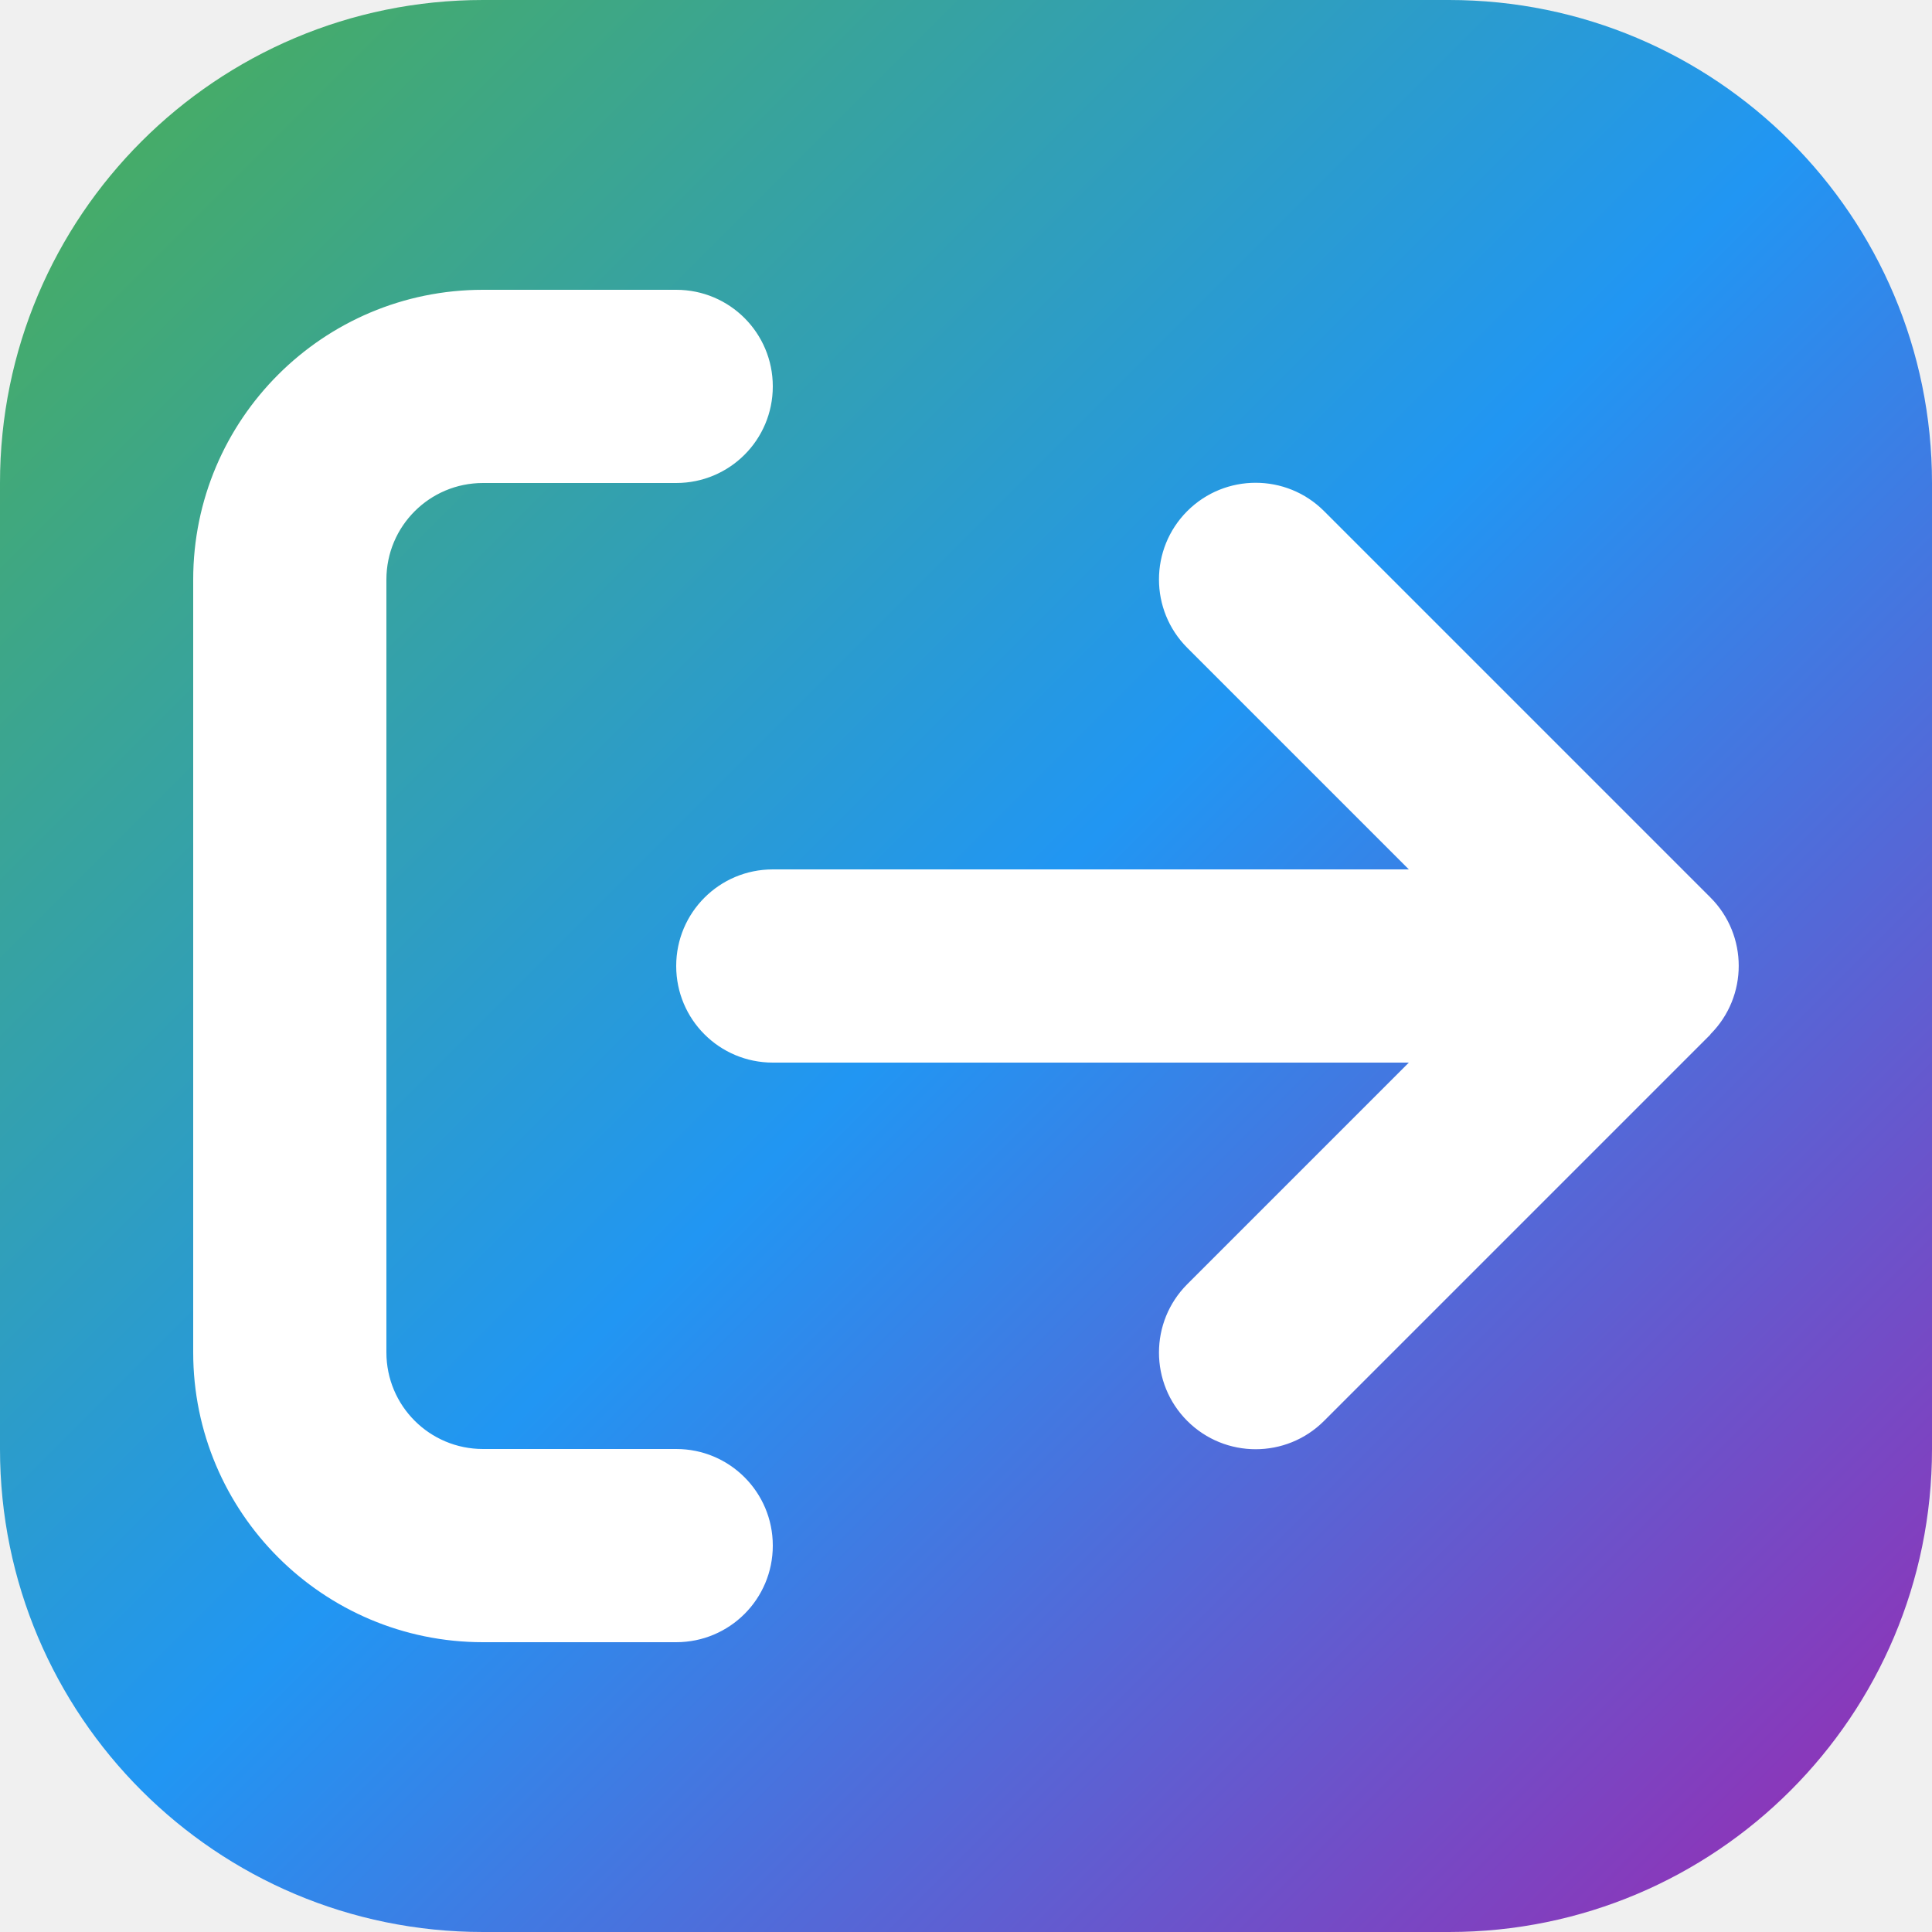
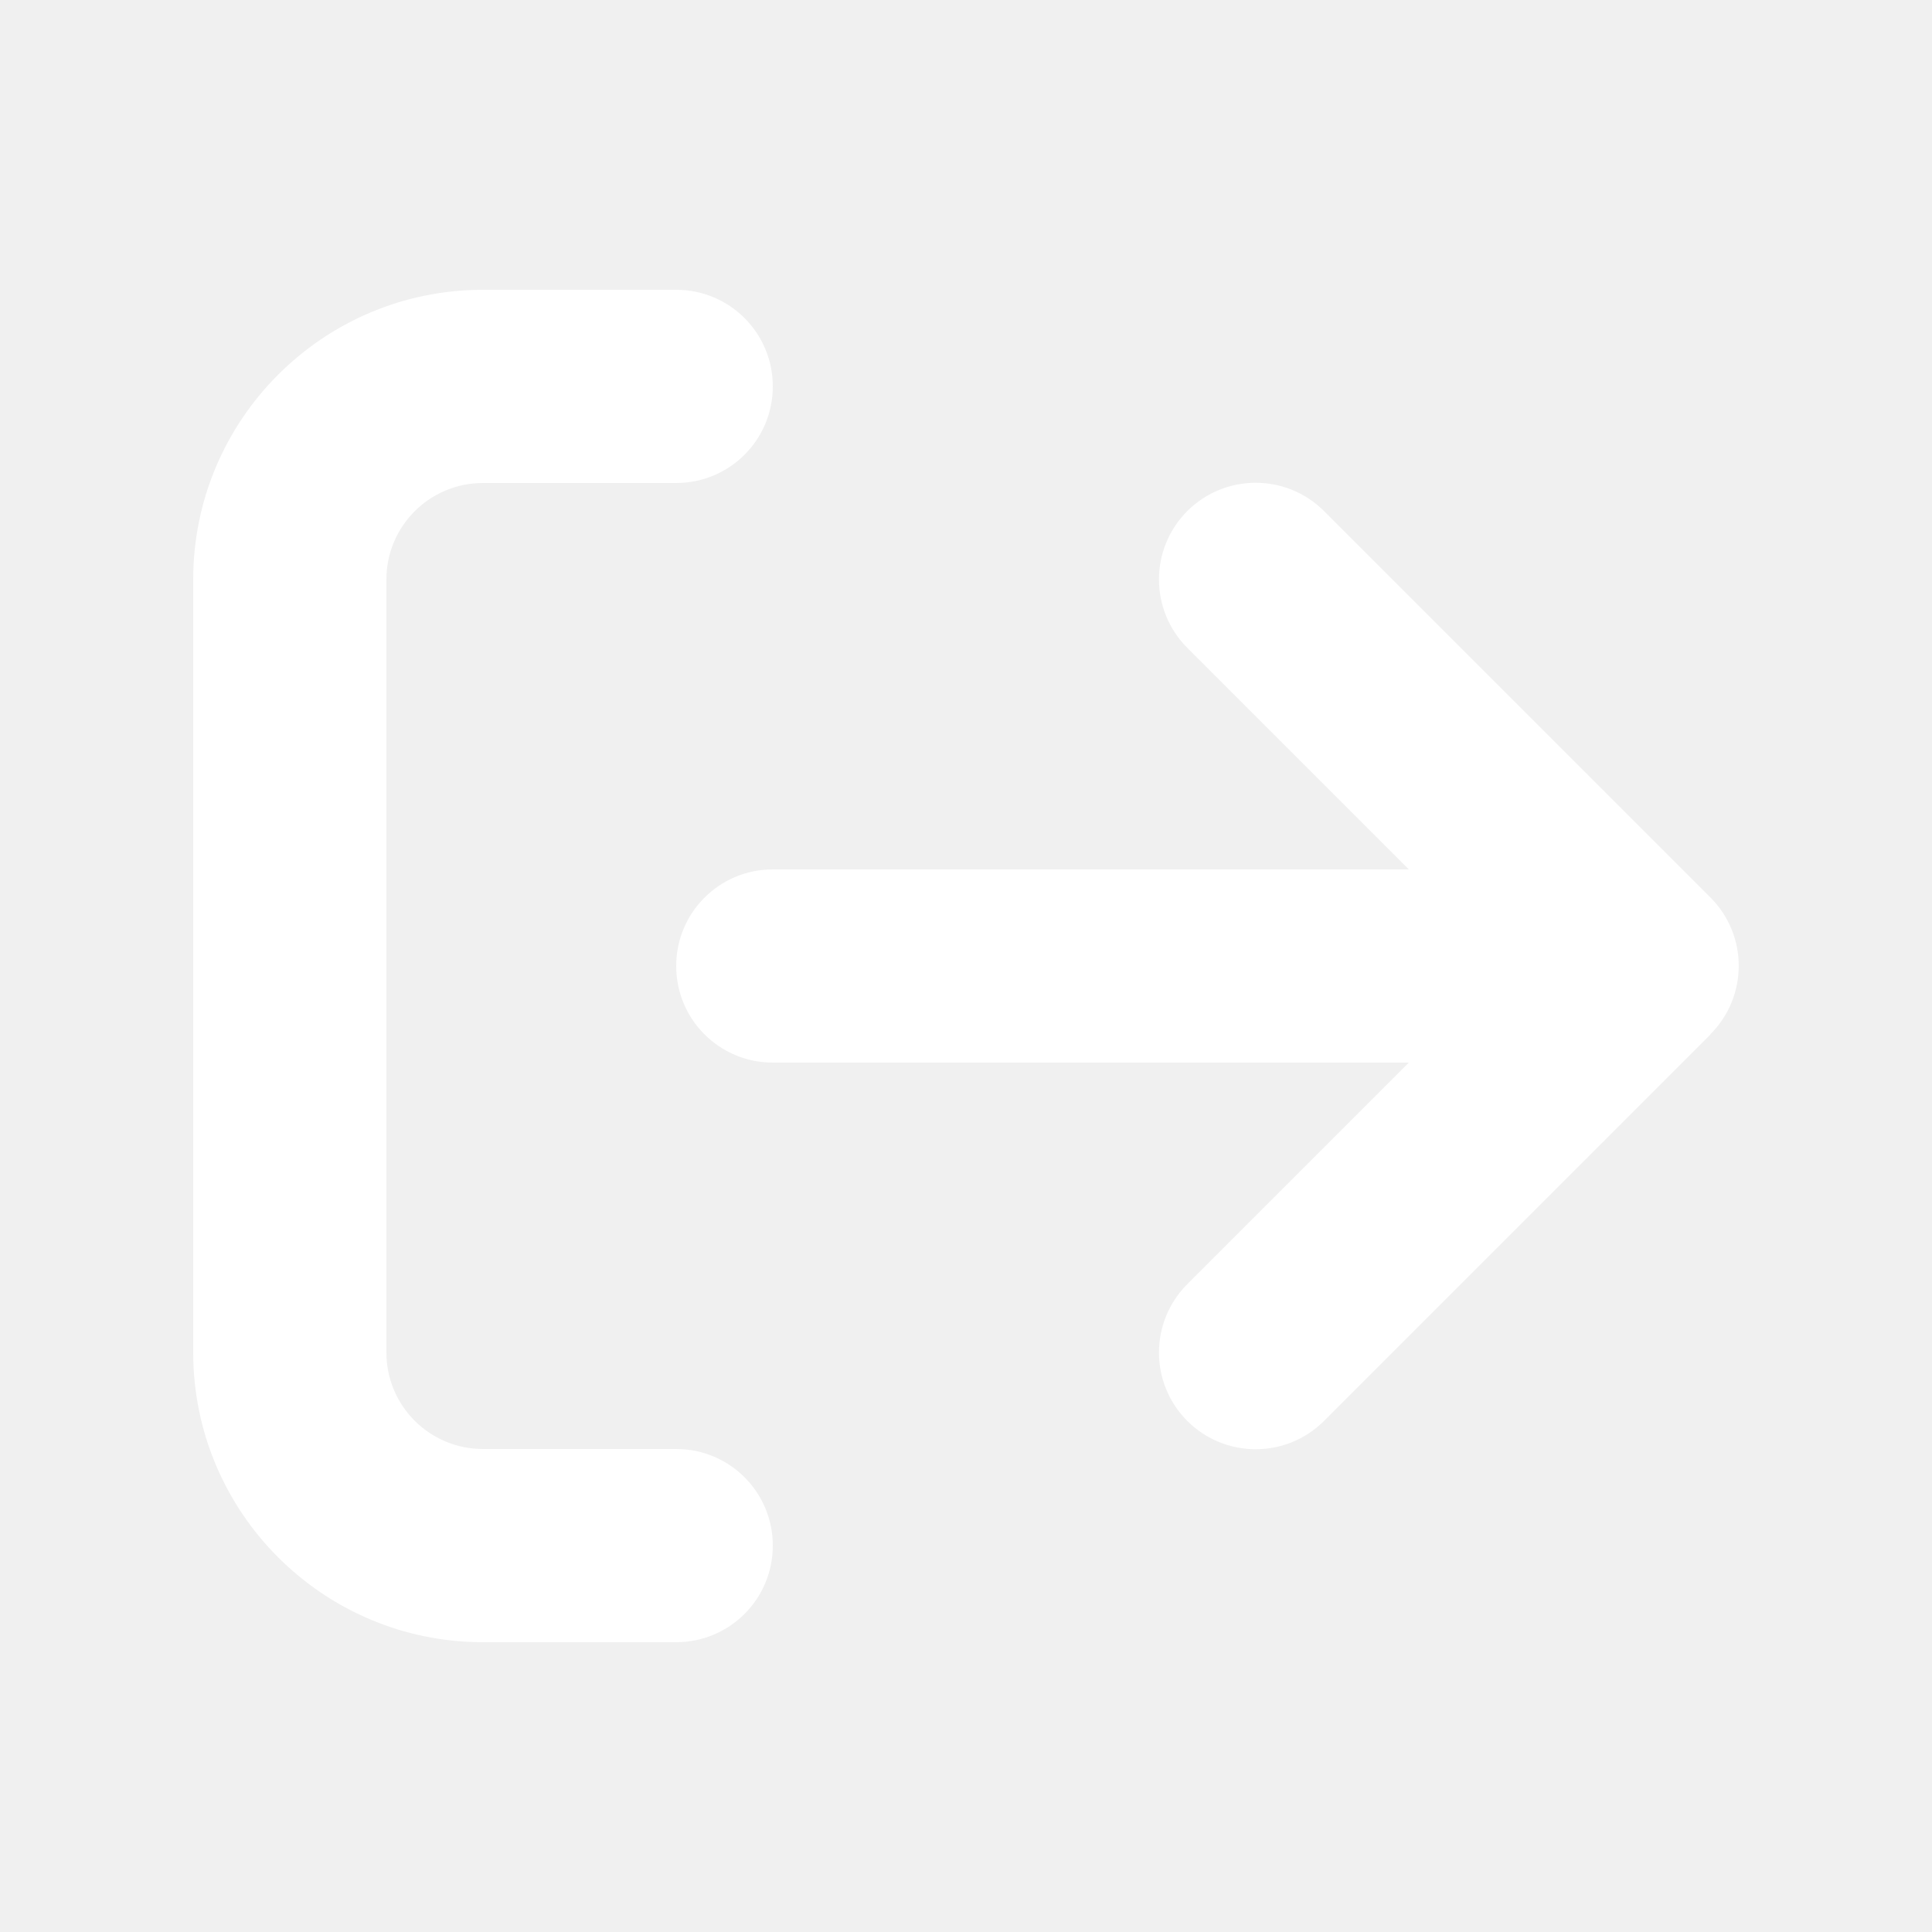
- <svg xmlns="http://www.w3.org/2000/svg" viewBox="0 0 640 640" width="128" height="128">
-   <defs>
-     <linearGradient id="dermai-gradient" x1="0%" y1="0%" x2="100%" y2="100%">
-       <stop offset="0%" stop-color="#4CAF50" />
-       <stop offset="50%" stop-color="#2196F3" />
-       <stop offset="100%" stop-color="#9C27B0" />
-     </linearGradient>
-   </defs>
-   <rect width="640" height="640" rx="160" fill="url(#dermai-gradient)" />
-   <path fill="white" d="M224 160C241.7 160 256 145.7 256 128C256 110.3 241.7 96 224 96L160 96C107 96 64 139 64 192L64 448C64 501 107 544 160 544L224 544C241.7 544 256 529.7 256 512C256 494.3 241.7 480 224 480L160 480C142.3 480 128 465.7 128 448L128 192C128 174.3 142.3 160 160 160L224 160zM566.6 342.6C579.1 330.1 579.1 309.8 566.6 297.3L438.6 169.3C426.1 156.8 405.8 156.8 393.3 169.3C380.8 181.8 380.8 202.1 393.3 214.6L466.7 288L256 288C238.3 288 224 302.3 224 320C224 337.7 238.3 352 256 352L466.7 352L393.3 425.4C380.8 437.9 380.8 458.2 393.3 470.7C405.8 483.2 426.1 483.2 438.6 470.7L566.6 342.7z" />
+ <svg xmlns="http://www.w3.org/2000/svg" viewBox="0 0 640 640" fill="white">
+   <path d="M224 160C241.7 160 256 145.7 256 128C256 110.3 241.7 96 224 96L160 96C107 96 64 139 64 192L64 448C64 501 107 544 160 544L224 544C241.7 544 256 529.7 256 512C256 494.3 241.7 480 224 480L160 480C142.3 480 128 465.7 128 448L128 192C128 174.3 142.3 160 160 160L224 160zM566.6 342.6C579.1 330.1 579.1 309.8 566.6 297.3L438.6 169.3C426.1 156.8 405.8 156.8 393.3 169.3C380.8 181.8 380.8 202.1 393.3 214.6L466.7 288L256 288C238.3 288 224 302.3 224 320C224 337.7 238.3 352 256 352L466.7 352L393.3 425.4C380.8 437.9 380.8 458.2 393.3 470.7C405.8 483.2 426.1 483.2 438.6 470.7L566.6 342.7z" />
</svg>
